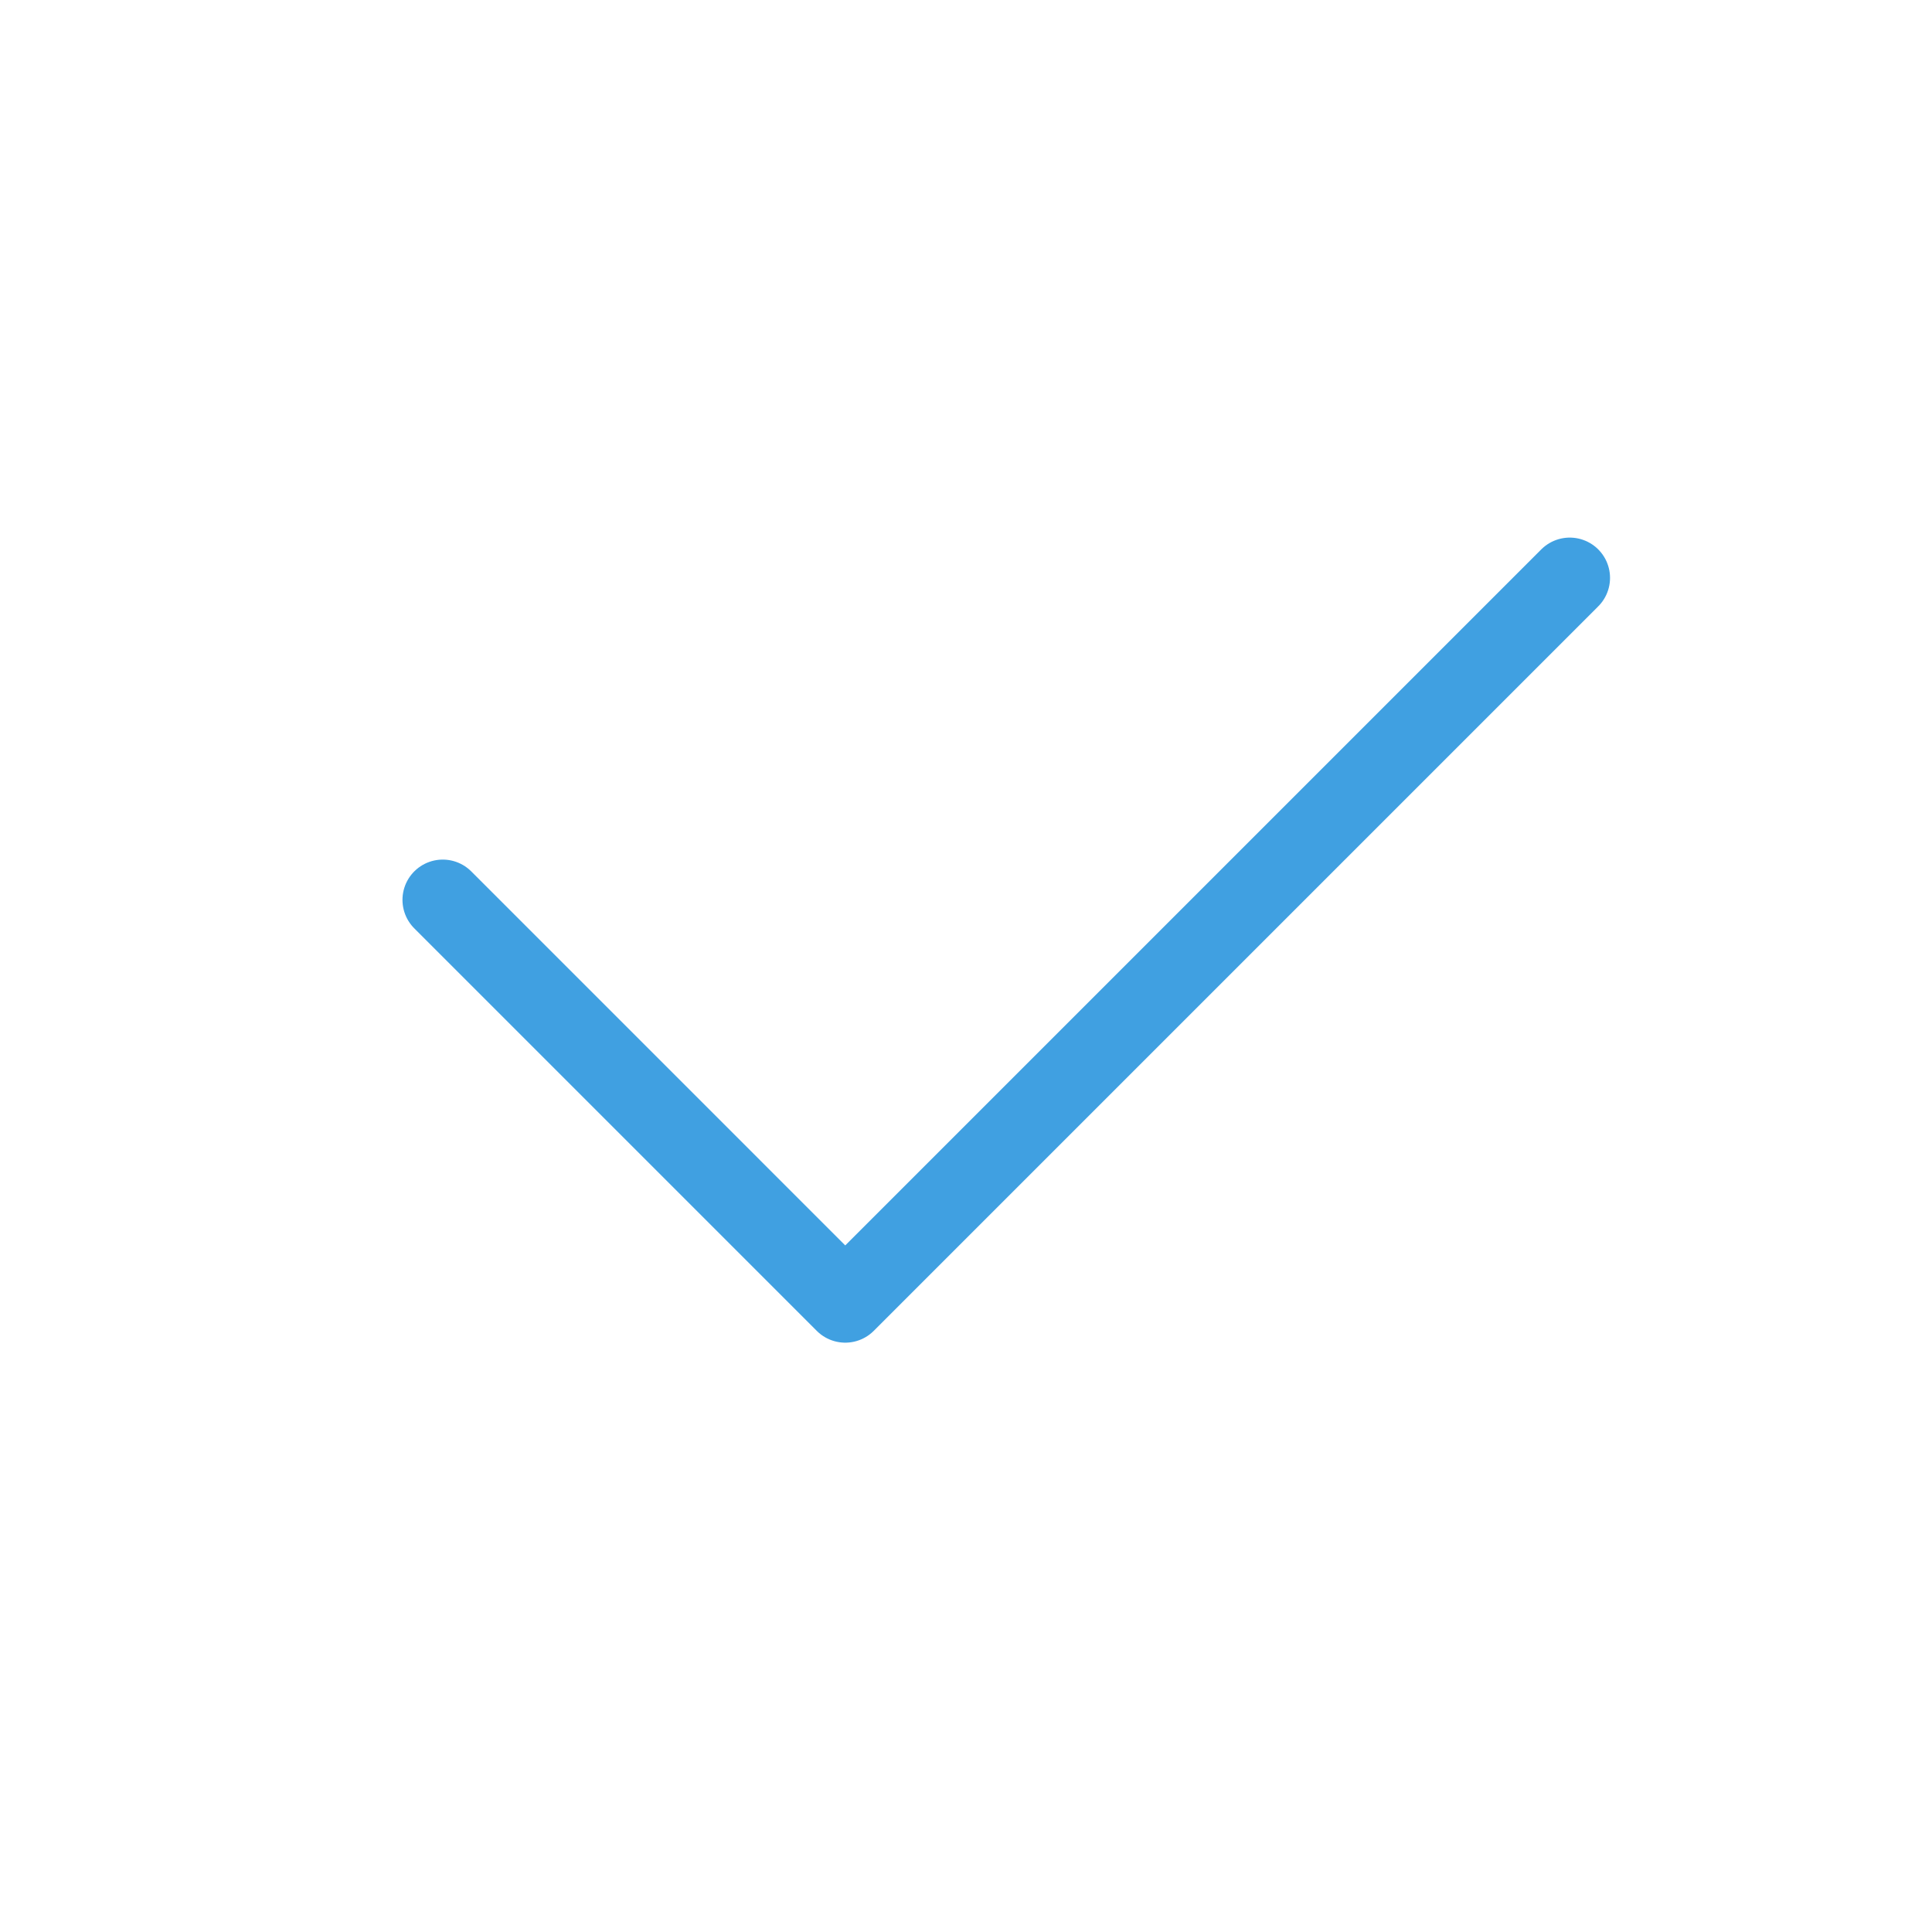
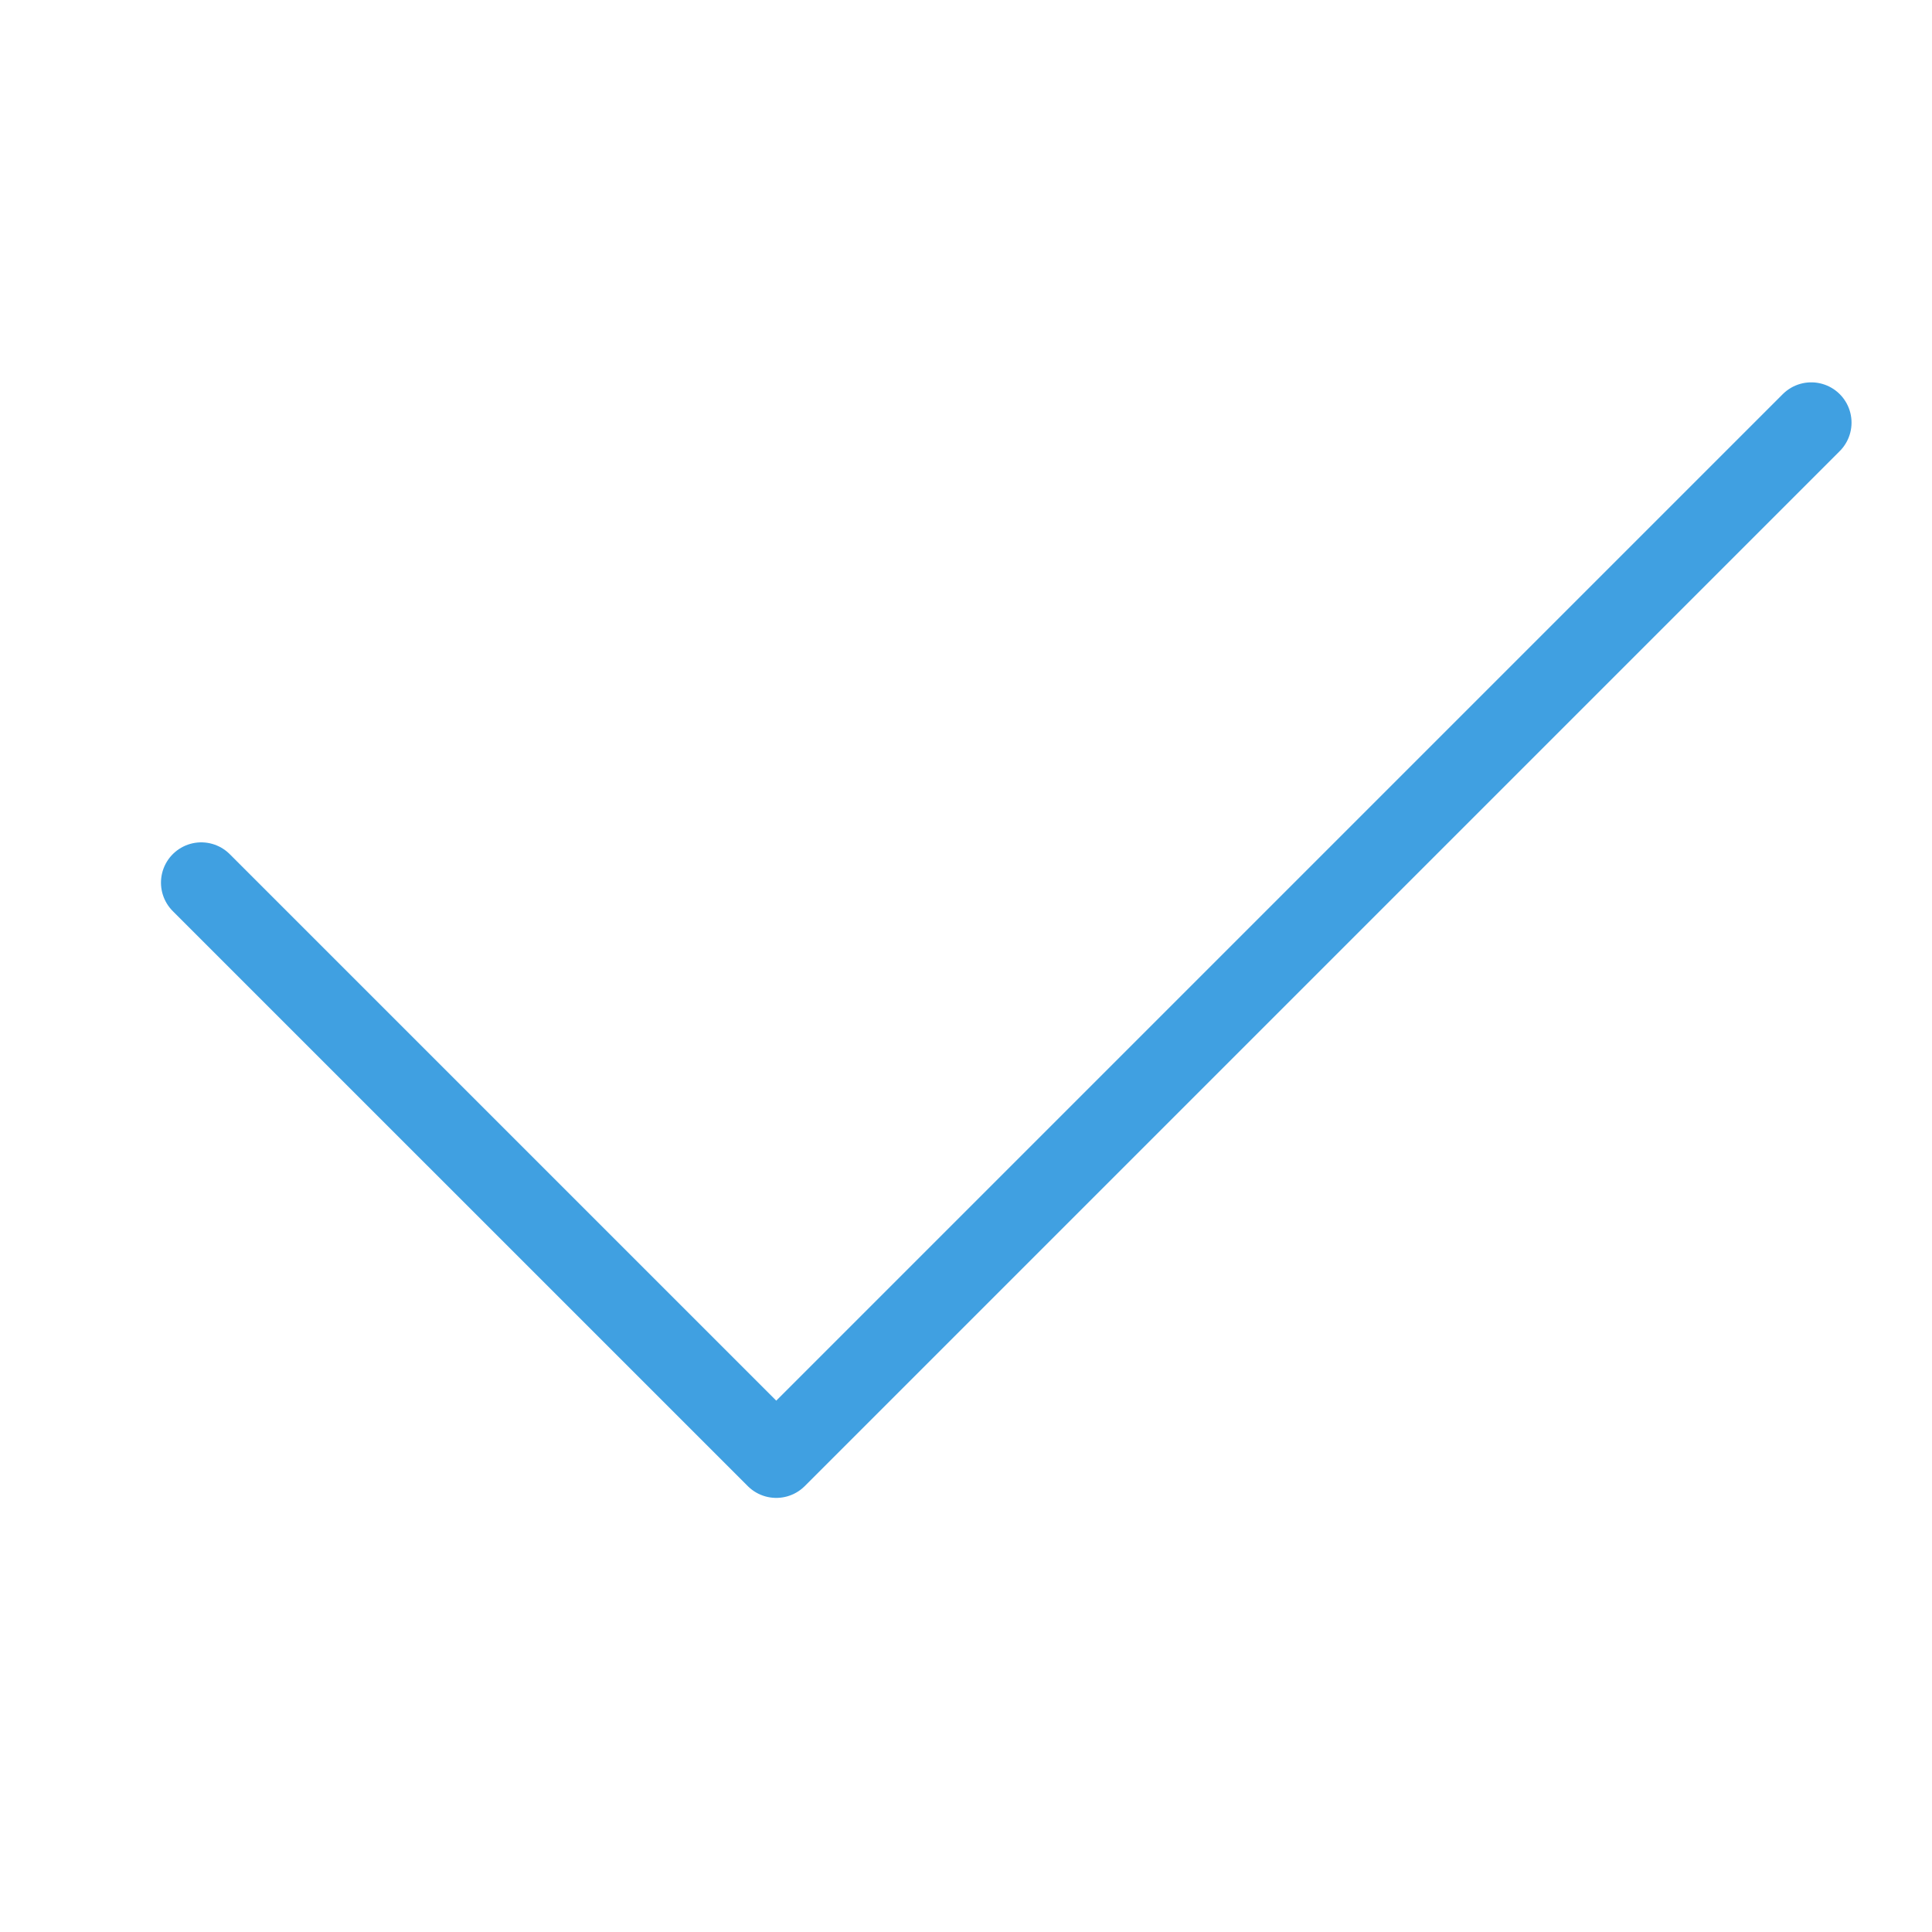
<svg xmlns="http://www.w3.org/2000/svg" width="100%" height="100%" viewBox="0 0 100 100" version="1.1" xml:space="preserve" style="fill-rule:evenodd;clip-rule:evenodd;stroke-linecap:round;stroke-linejoin:round;stroke-miterlimit:1.5;">
  <g id="selectAll" />
  <g id="garbageCan" />
  <g id="attribute" />
  <g id="playAdd" />
  <g id="checked" />
  <g id="check">
-     <path d="M22.917,46.577l20.833,20.834l37.5,-37.5" style="fill:none;stroke:#40a0e1;stroke-width:4.17px;" />
+     <path d="M10.417,45.685l29.762,29.761l53.571,-53.571" style="fill:none;stroke:#40a0e1;stroke-width:4.17px;" />
  </g>
  <g id="fullScreen" />
  <g id="loop" />
  <g id="loopSingle" />
  <g id="more" />
  <g id="random" />
  <g id="play" />
  <g id="playNext" />
  <g id="playPrevious" />
  <g id="search" />
  <g id="playing" />
  <g id="clock" />
  <g id="back" />
  <g id="close" />
  <g id="menu" />
  <g id="playList" />
  <g id="musicNote" />
  <g id="plus" />
  <g id="scaleToMinimal" />
  <g id="album" />
  <g id="pause" />
  <g id="pen" />
  <g id="flat" />
</svg>
